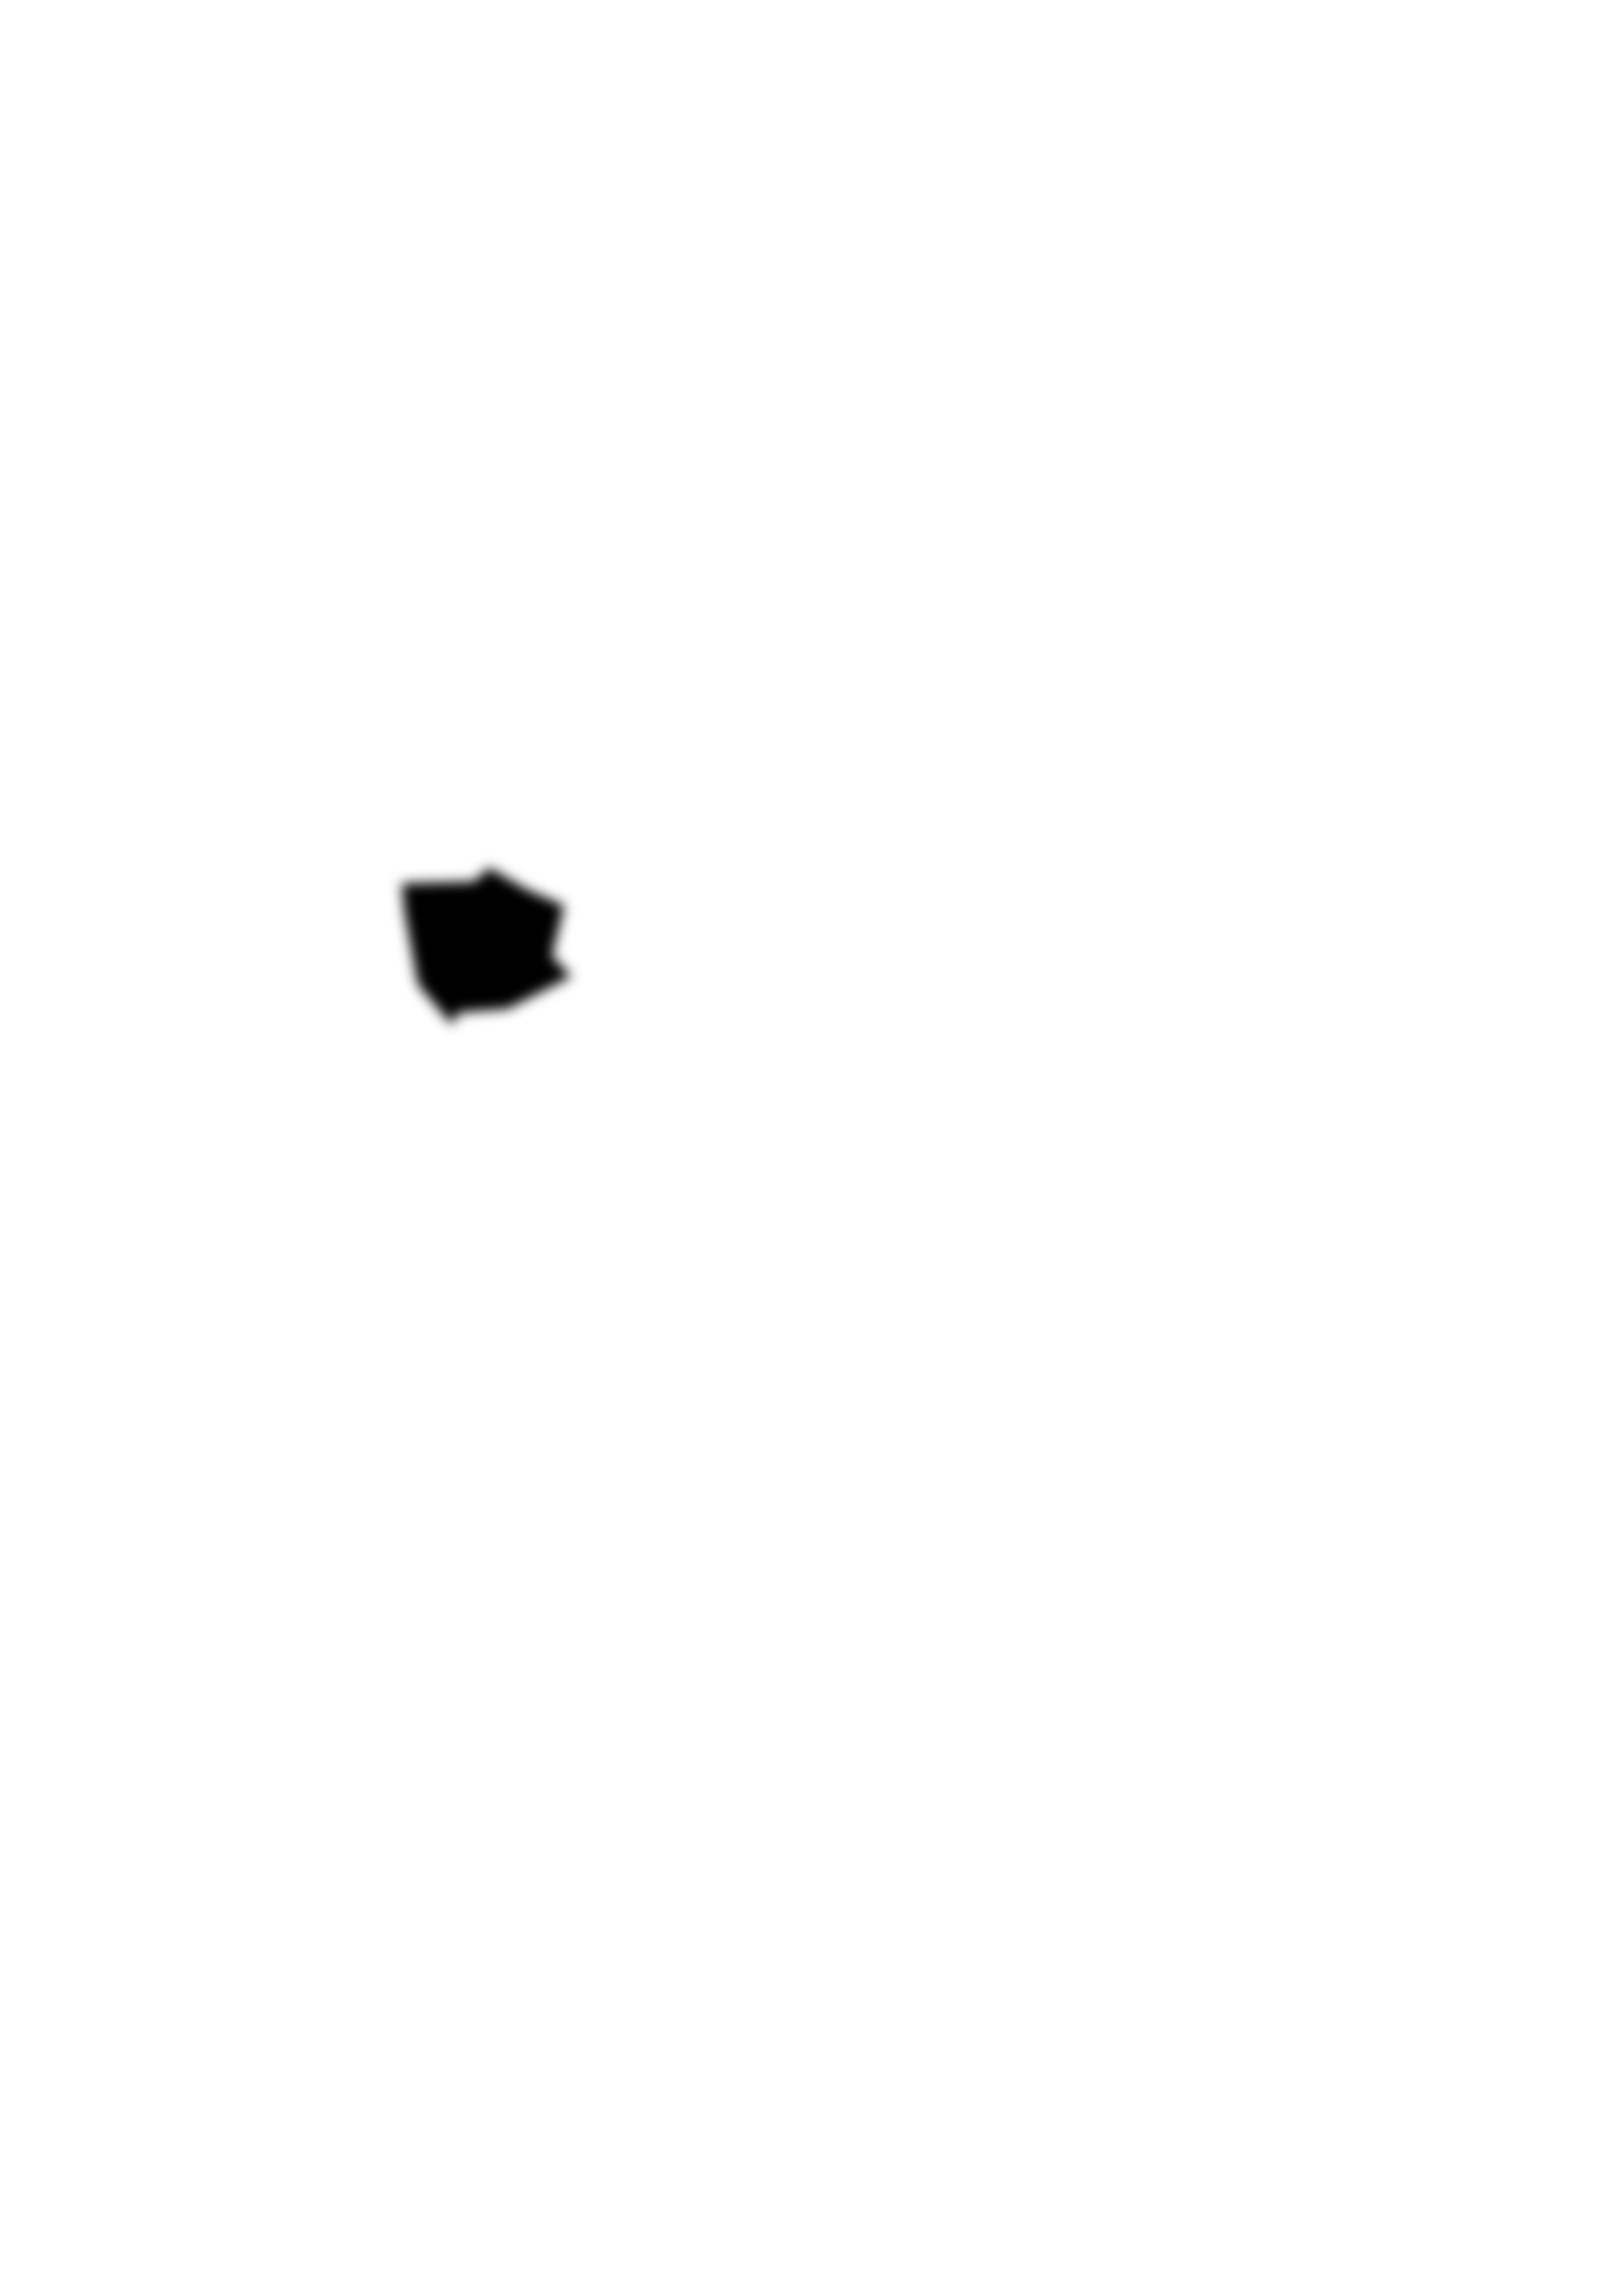
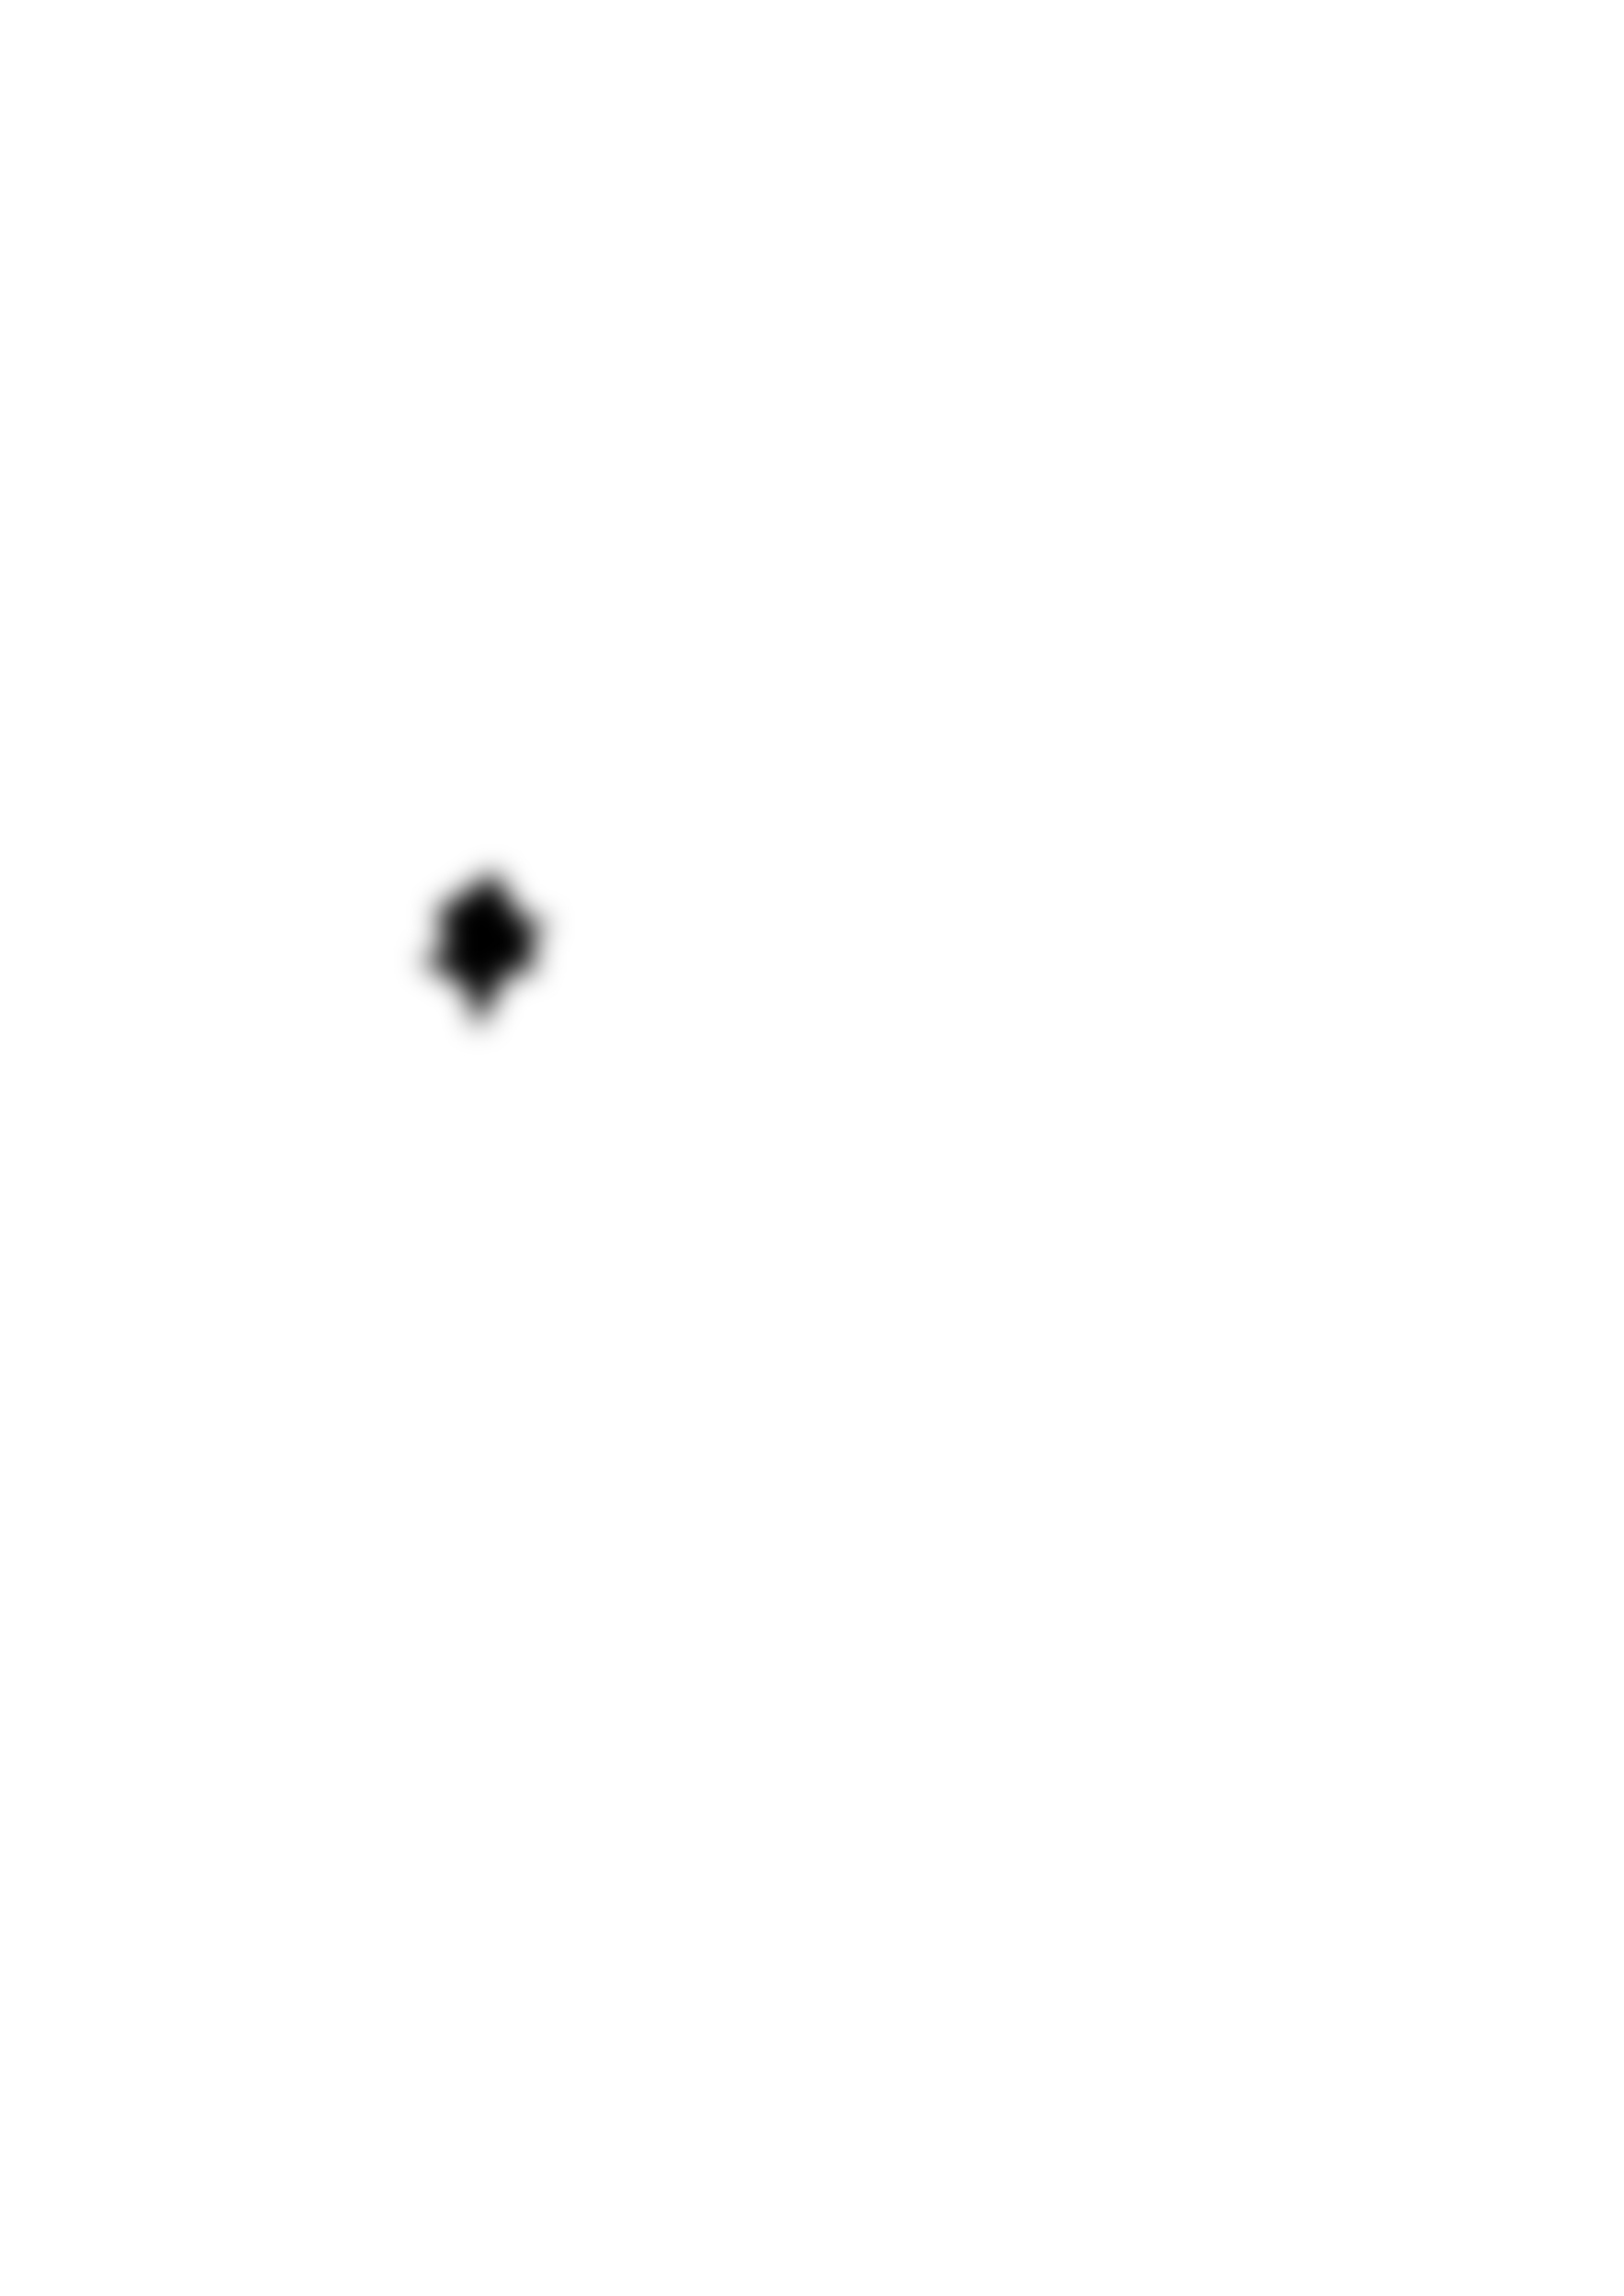
<svg xmlns="http://www.w3.org/2000/svg" width="744.094" height="1052.362" id="svg2" version="1.1">
  <defs id="defs4">
-     <filter id="filter3755" x="-0.102" width="1.203" y="-0.096" height="1.192">
-       <feGaussianBlur stdDeviation="11.885" id="feGaussianBlur3757" />
+     <filter id="filter3778" x="-0.195" width="1.389" y="-0.211" height="1.422">
+       <feGaussianBlur stdDeviation="26.433" id="feGaussianBlur3780" />
    </filter>
  </defs>
  <g id="layer1">
-     <path style="fill:#000000;fill-opacity:1;stroke:#000000;stroke-width:3;stroke-linecap:round;stroke-linejoin:round;stroke-miterlimit:4;stroke-opacity:1;stroke-dasharray:none;stroke-dashoffset:0;filter:url(#filter3755)" id="path2985" d="M 376.909,471.506 255.482,533.146 158.82,540.602 147.053,563.321 82.94,487.28 56.874,347.728 51.162,292.557 191.018,289.043 l 28.346,-26.629 75.283,43.098 68.912,29.396 -23.819,97.819 z" transform="matrix(0.2359868,0,0,0.2359868,172.3433,336.1815)" />
+     <path style="fill:#000000;fill-opacity:1;stroke:#000000;stroke-width:3;stroke-linecap:round;stroke-linejoin:round;stroke-miterlimit:4;stroke-opacity:1;stroke-dasharray:none;stroke-dashoffset:0;filter:url(#filter3778)" id="path2985" d="m 306.885,460.942 -53.815,1.802 -55.857,109.086 -21.42,-81.553 -90.088,-51.362 55.039,-17.93 -21.938,-73.806 54.955,-36.871 55.857,-39.925 48.827,86.98 58.952,14.012 -37.264,17.34 z" transform="matrix(0.2359868,0,0,0.2359868,172.3433,336.1815)" />
  </g>
</svg>
